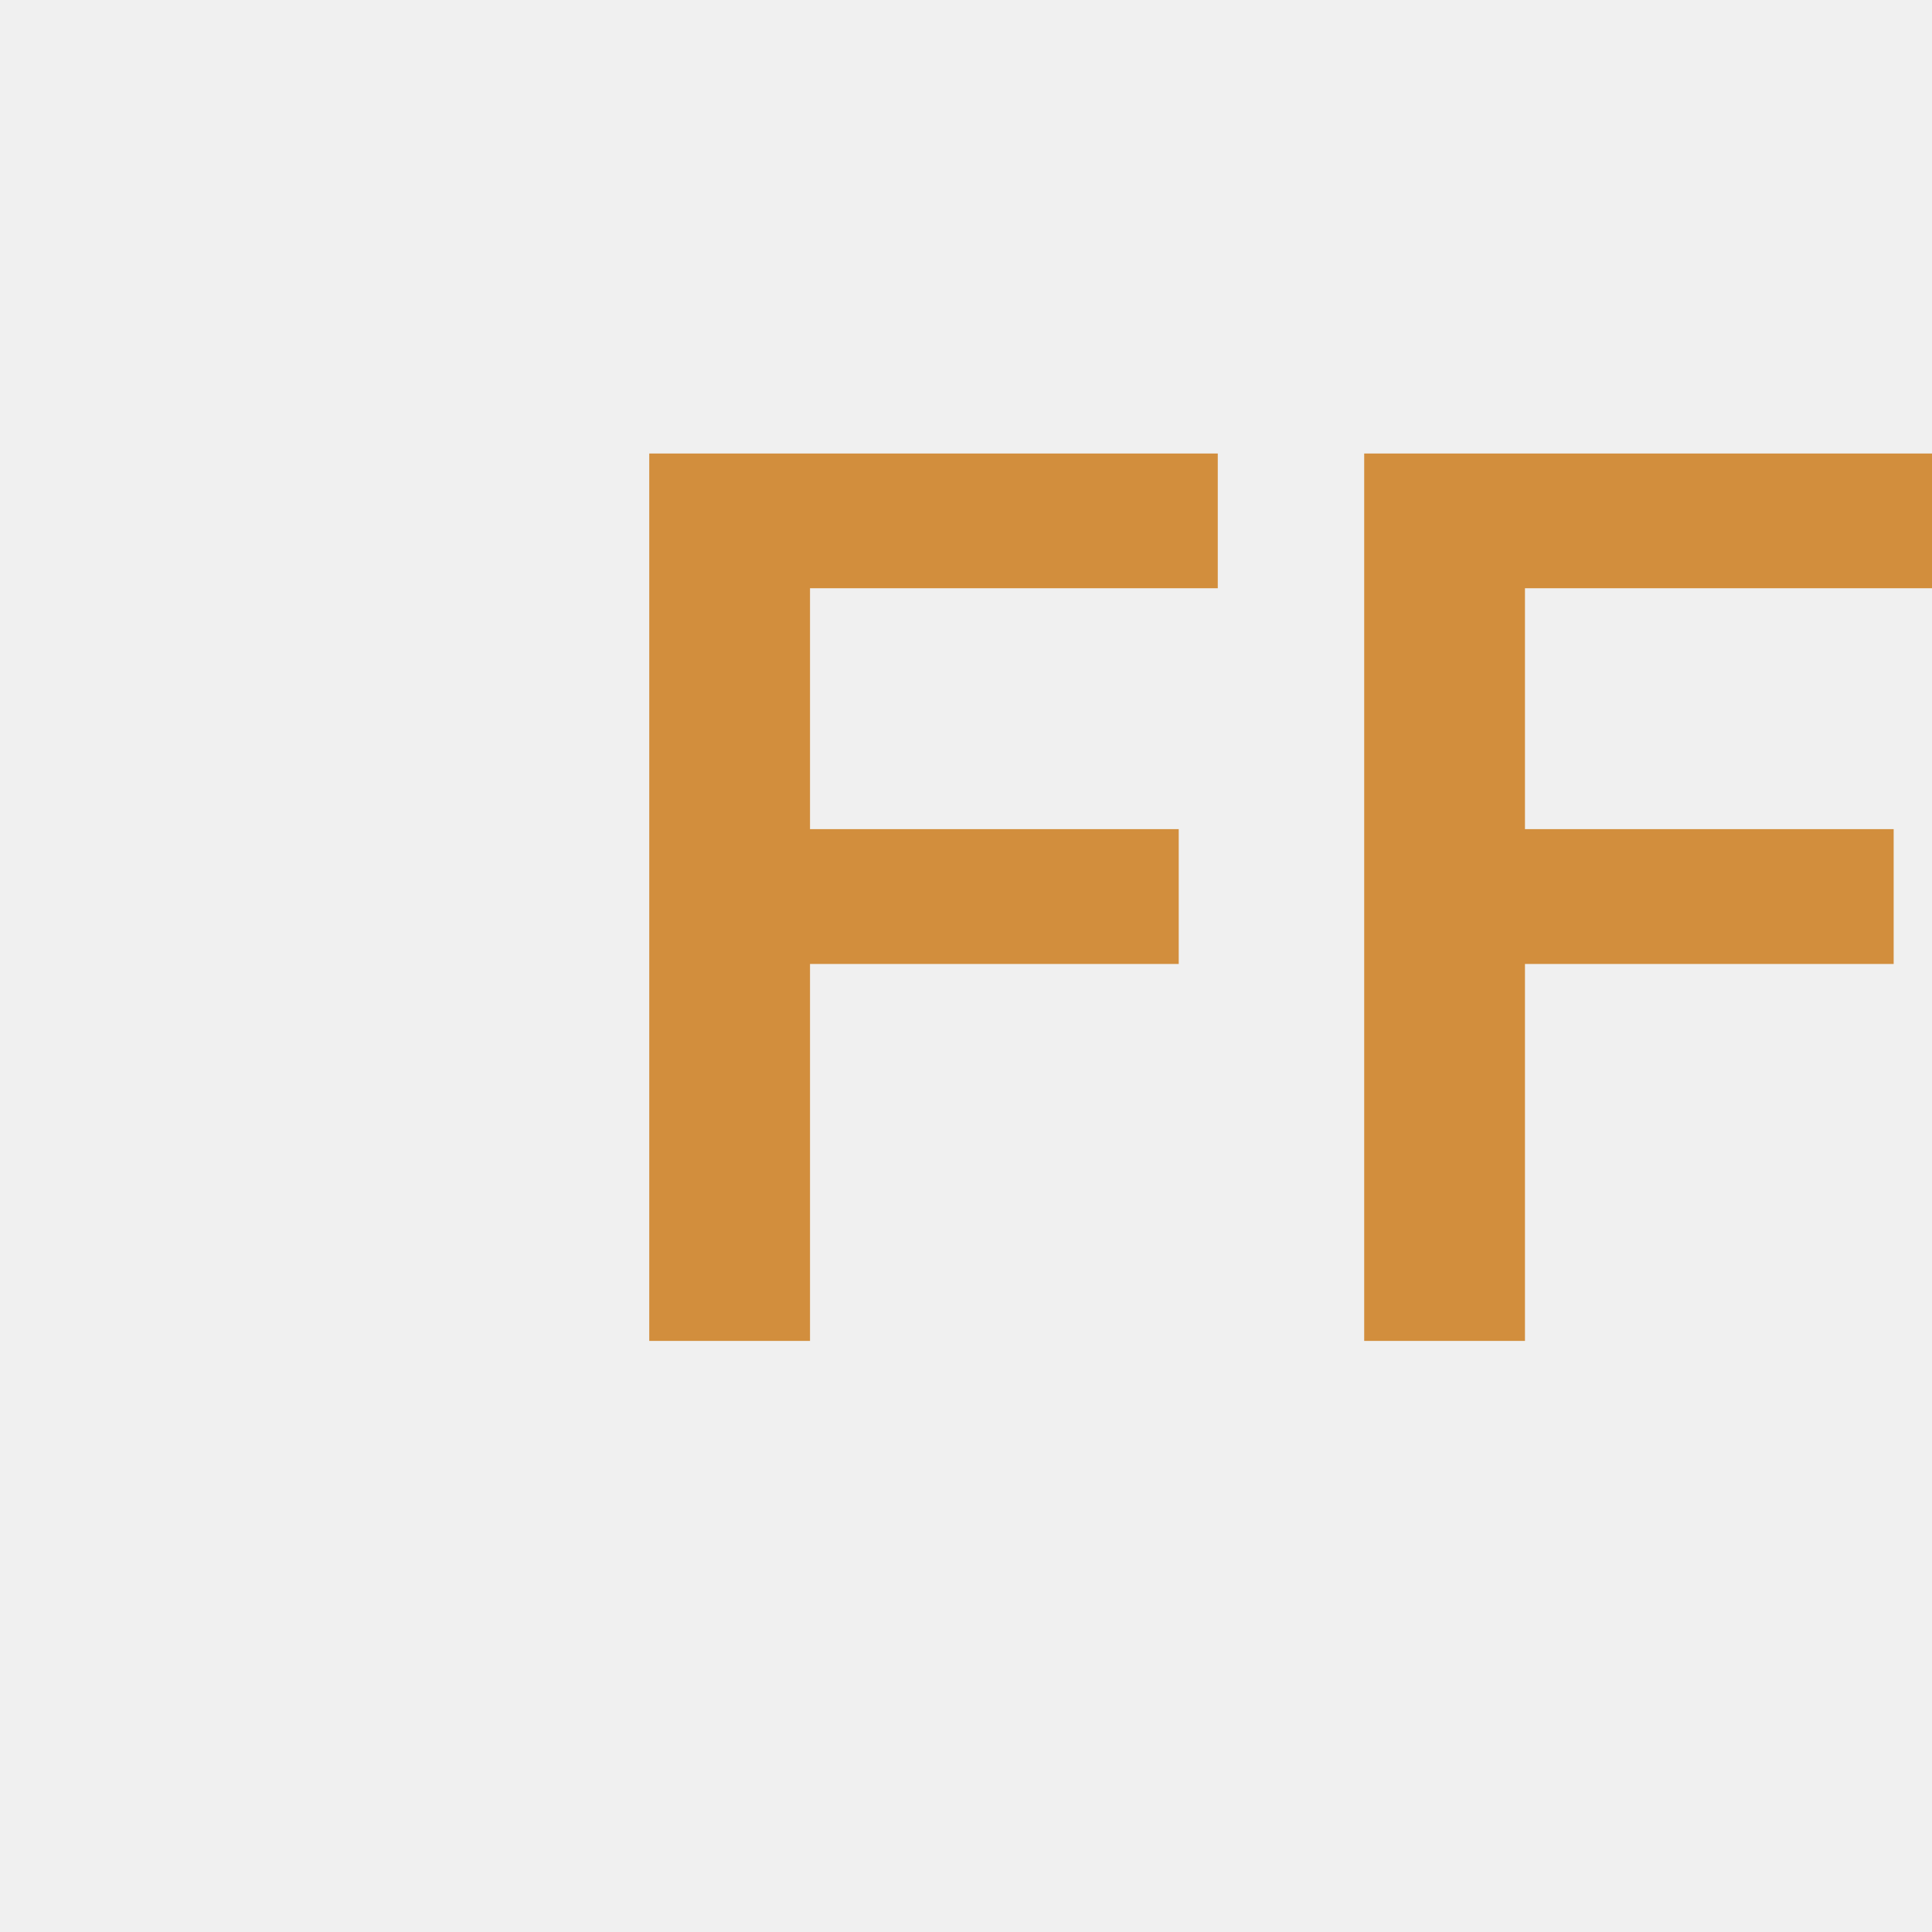
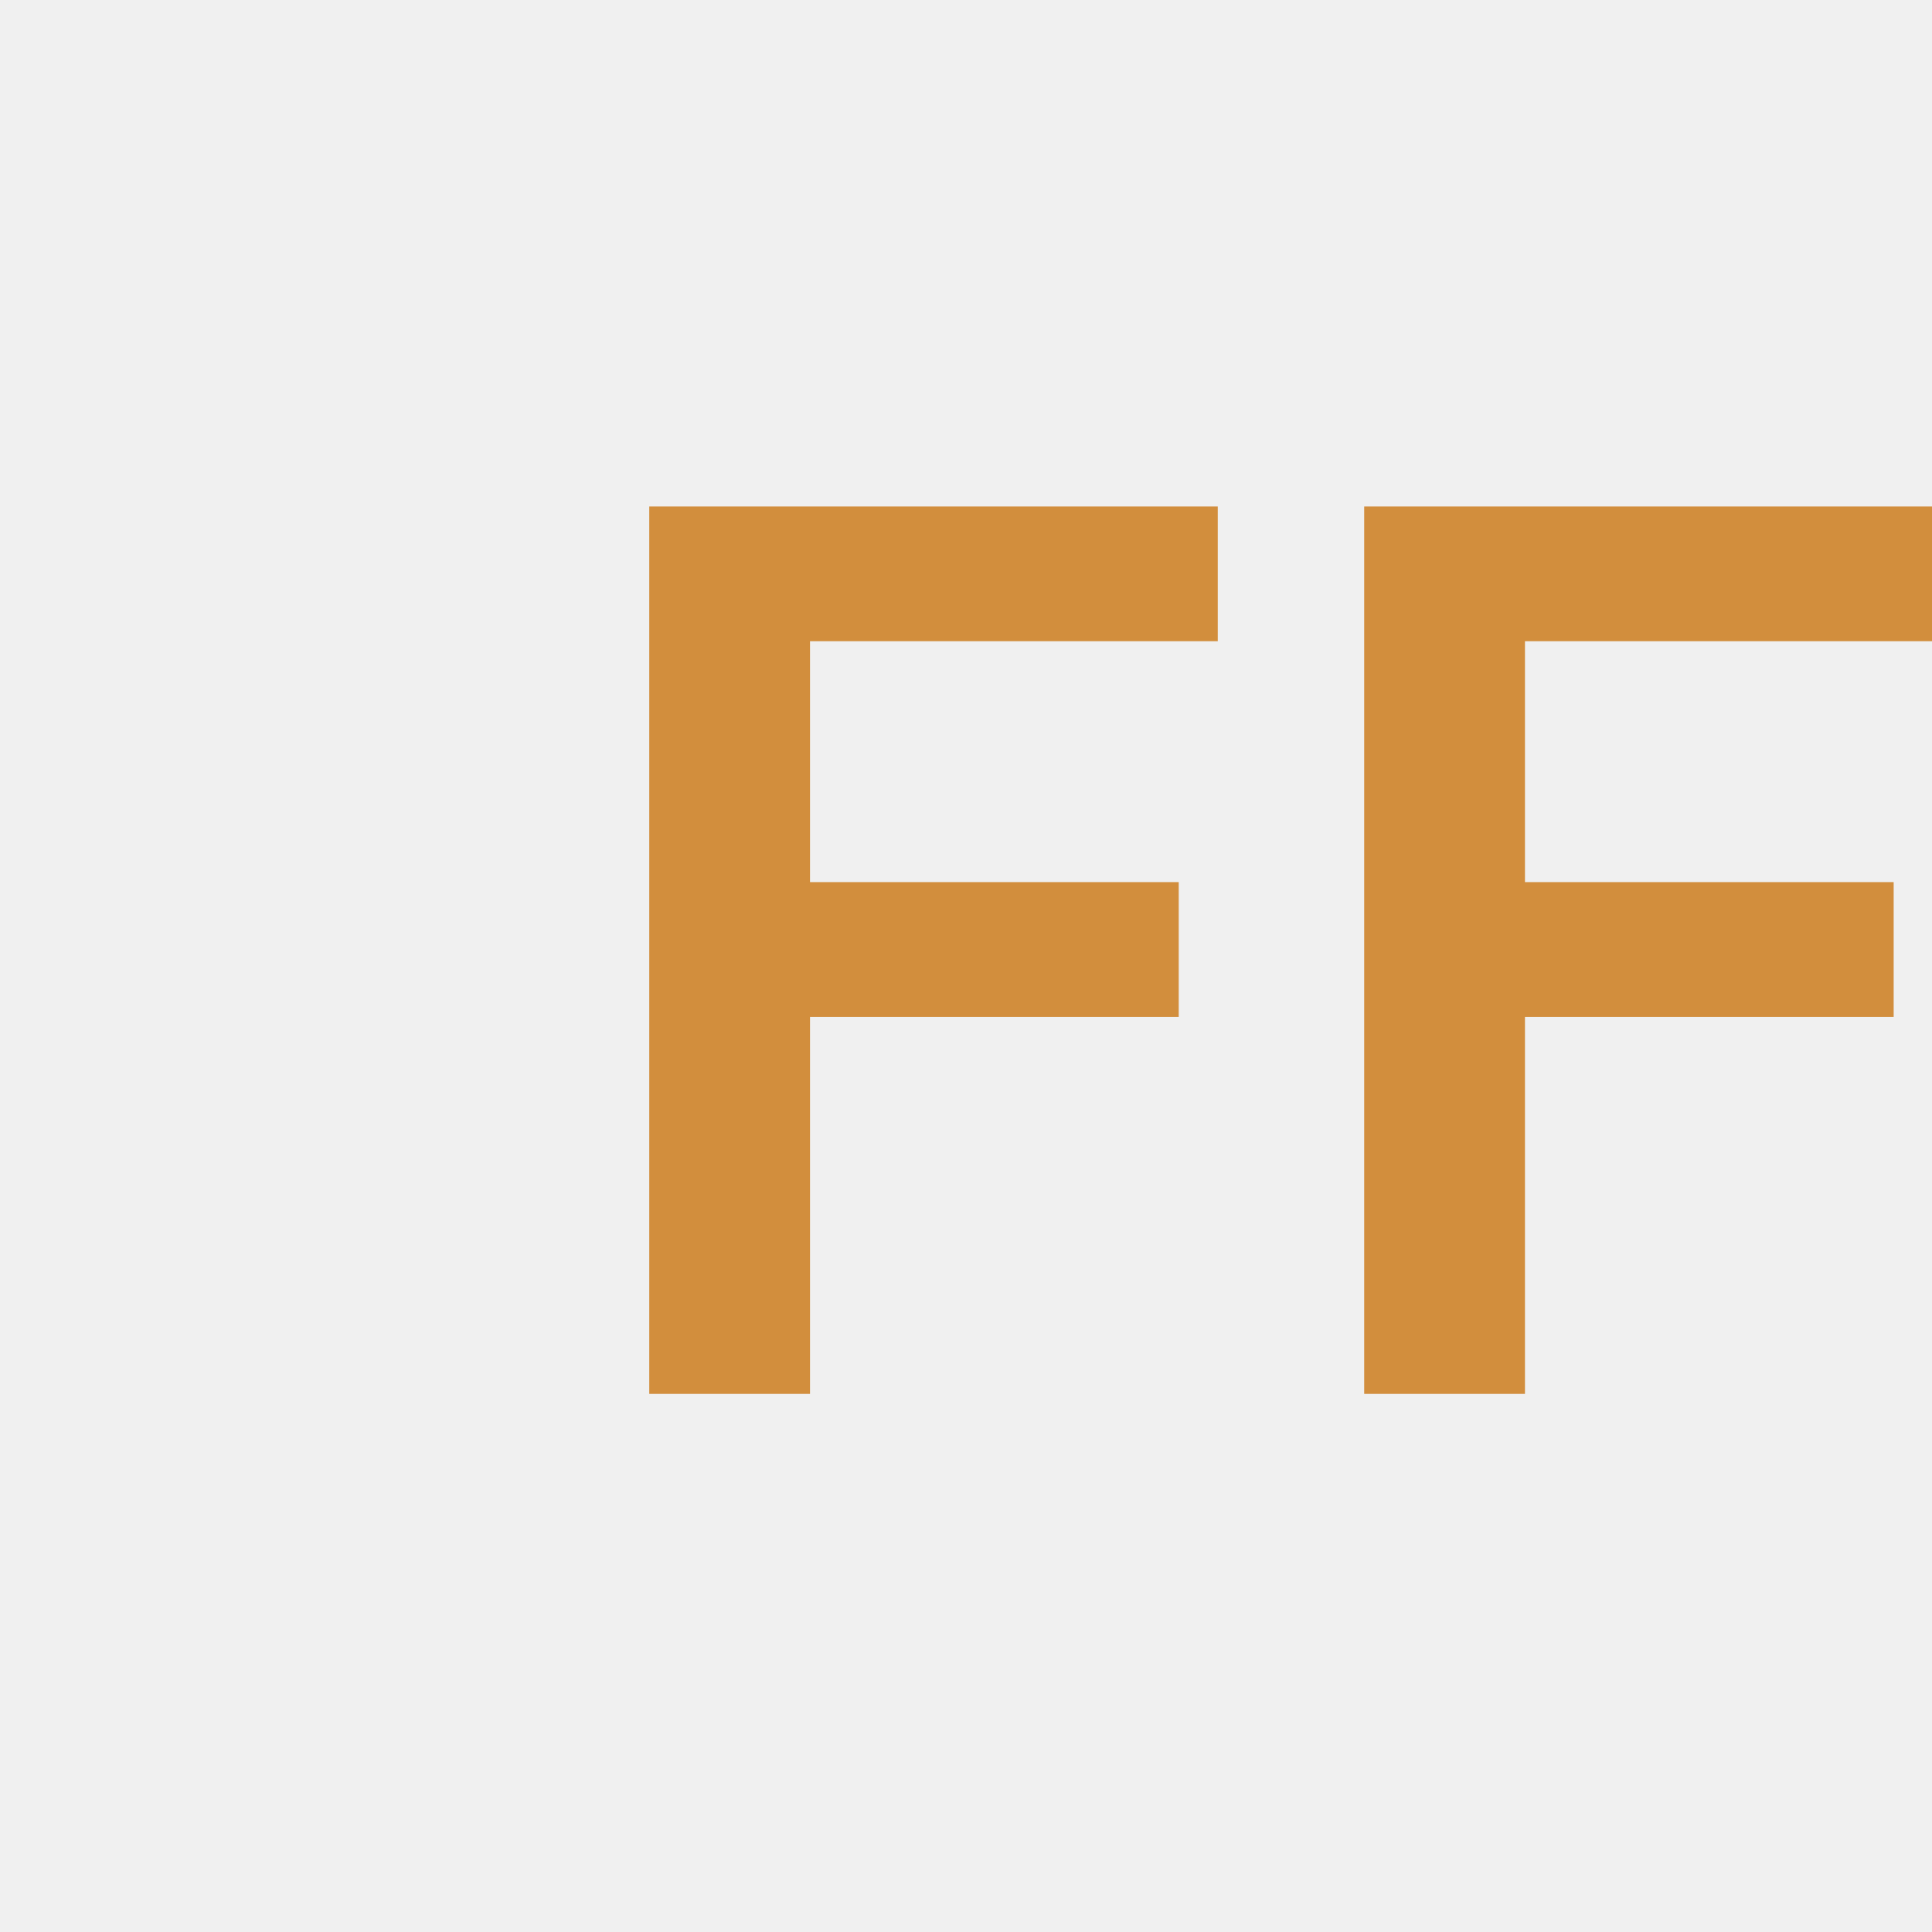
<svg xmlns="http://www.w3.org/2000/svg" width="19" height="19" viewBox="0 0 19 19" fill="none">
  <g clip-path="url(#clip0_1_3)">
-     <path d="M6.385 13.187V4.46H11.976V5.785H7.966V8.154H11.592V9.48H7.966V13.187H6.385ZM13.416 13.187V4.46H19.007V5.785H14.997V8.154H18.623V9.48H14.997V13.187H13.416Z" fill="#D28E3D" />
+     <path d="M6.385 13.708V4.981H11.976V6.306H7.966V8.675H11.592V10.001H7.966V13.708H6.385ZM13.416 13.708V4.981H19.007V6.306H14.997V8.675H18.623V10.001H14.997V13.708H13.416Z" fill="#D28E3D" />
  </g>
  <defs>
    <clipPath id="clip0_1_3">
      <rect width="19" height="19" fill="white" />
    </clipPath>
  </defs>
</svg>
